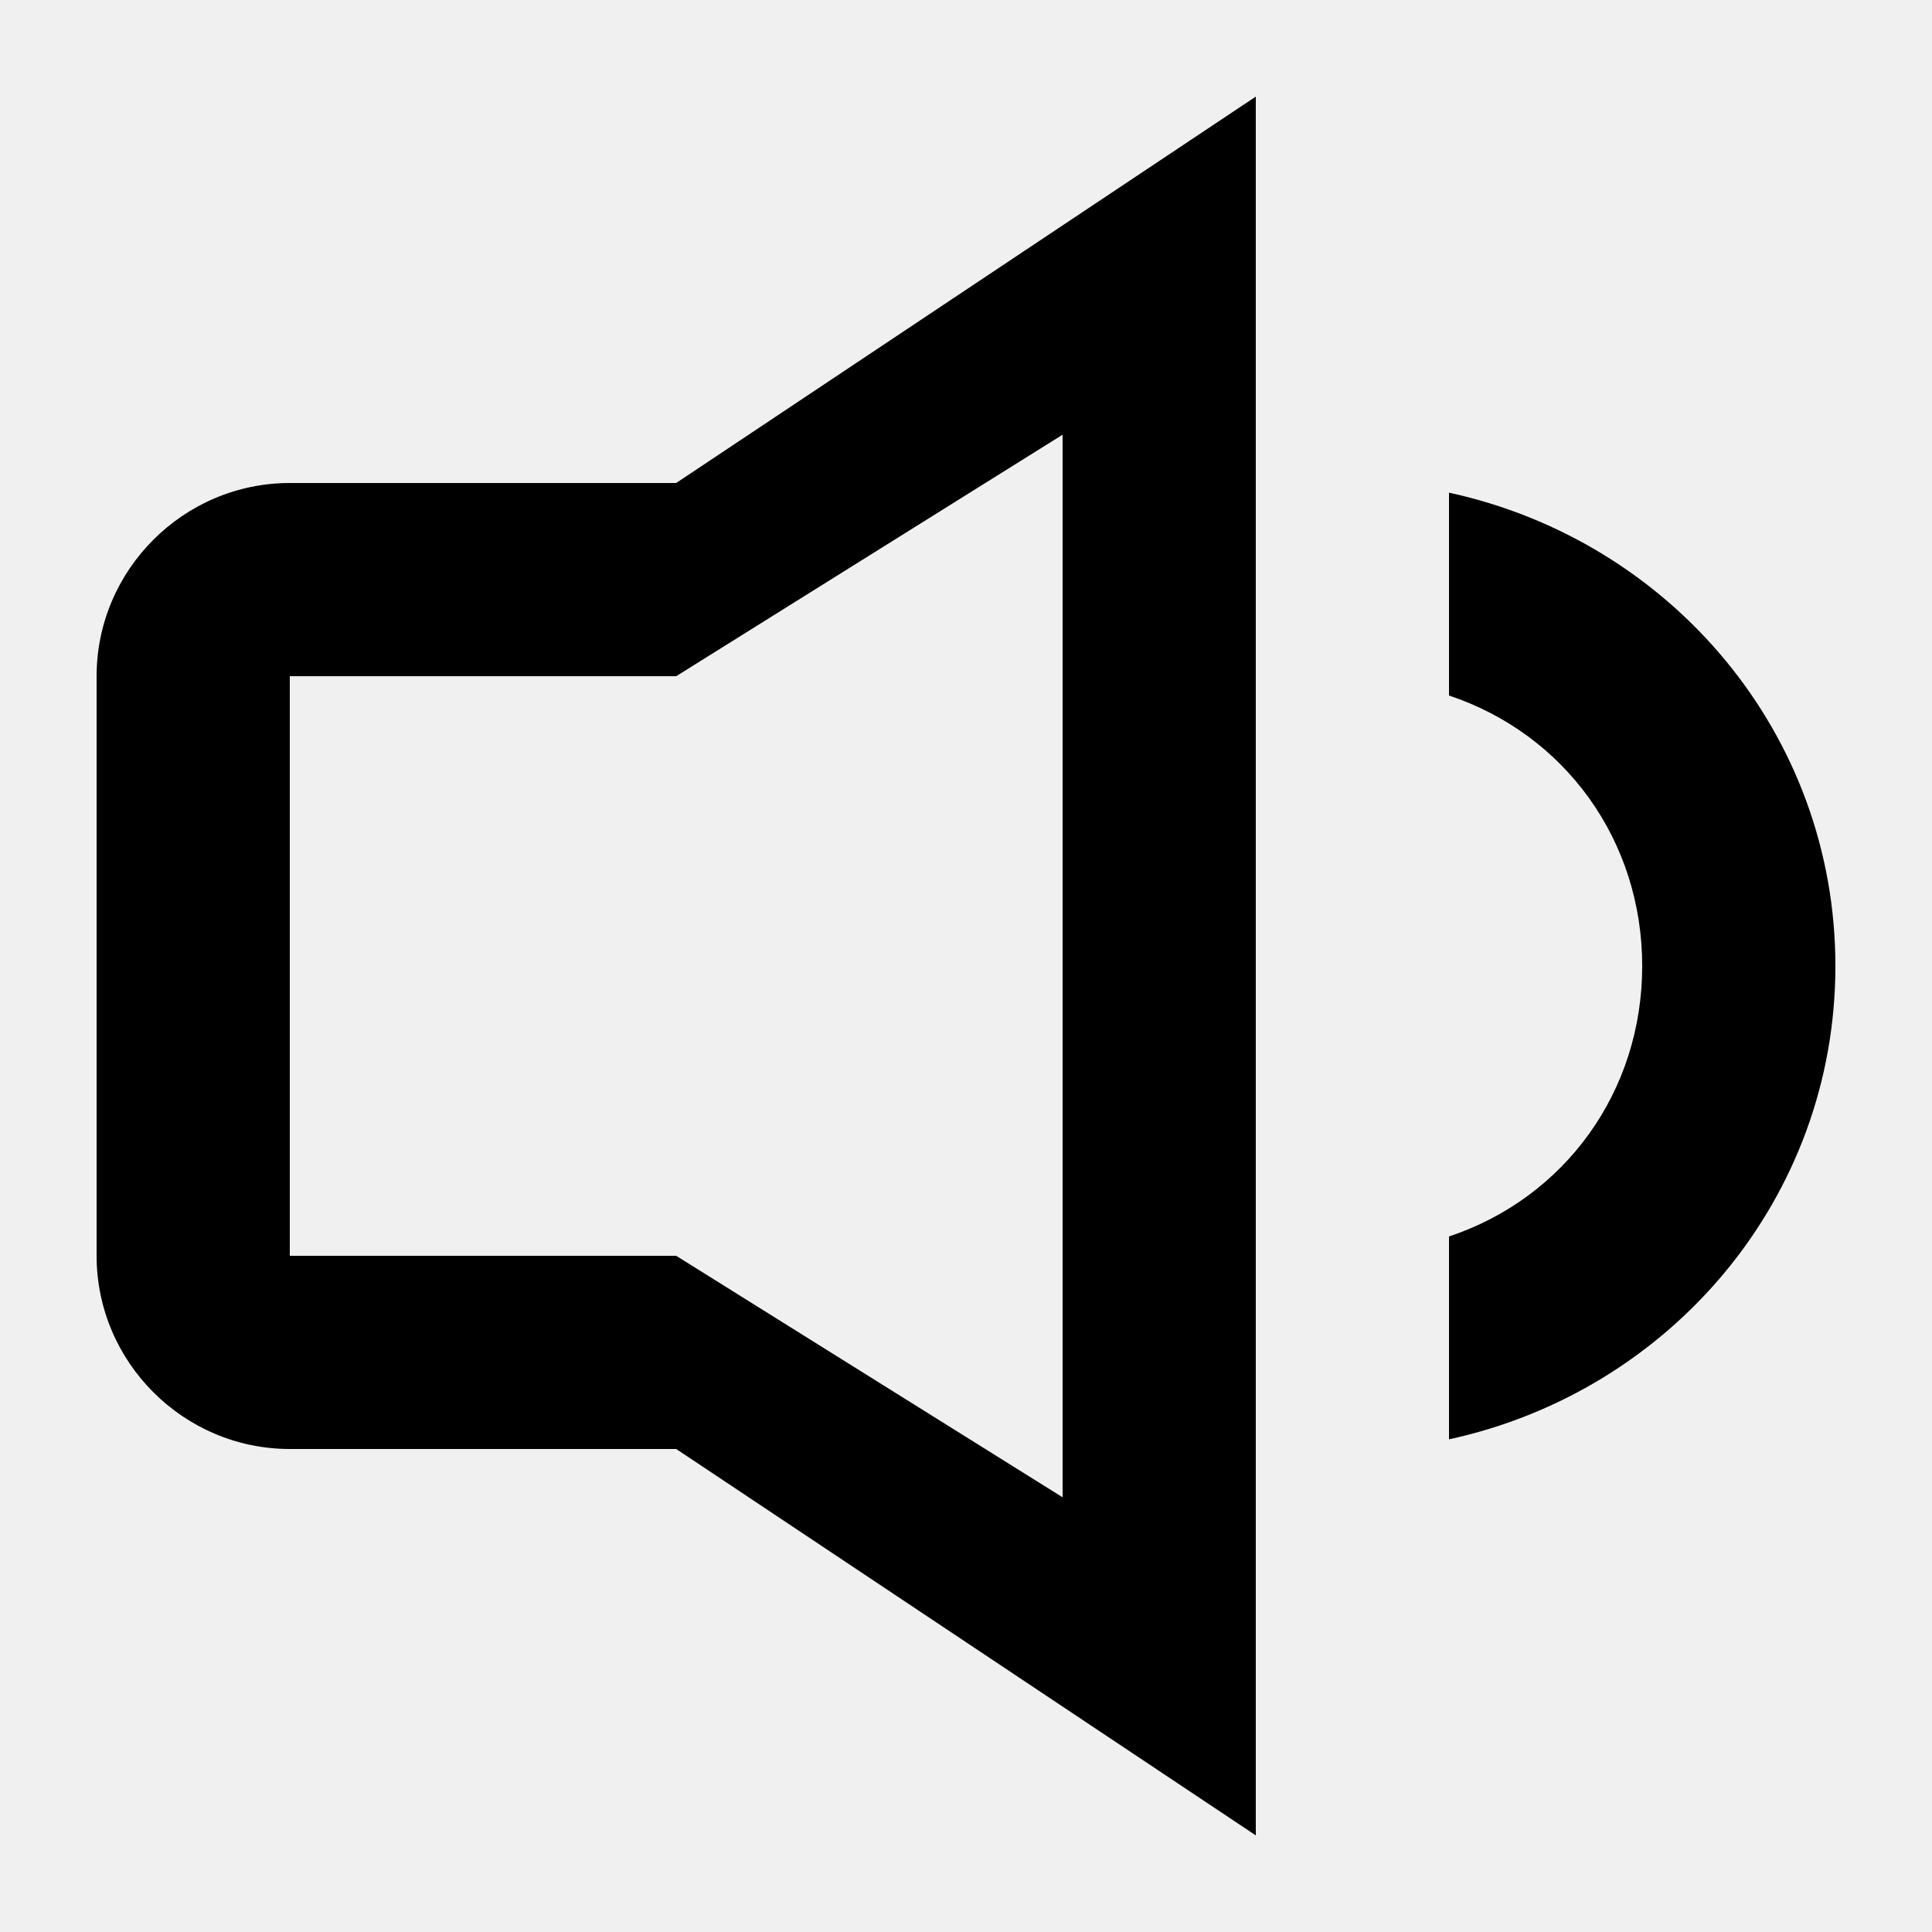
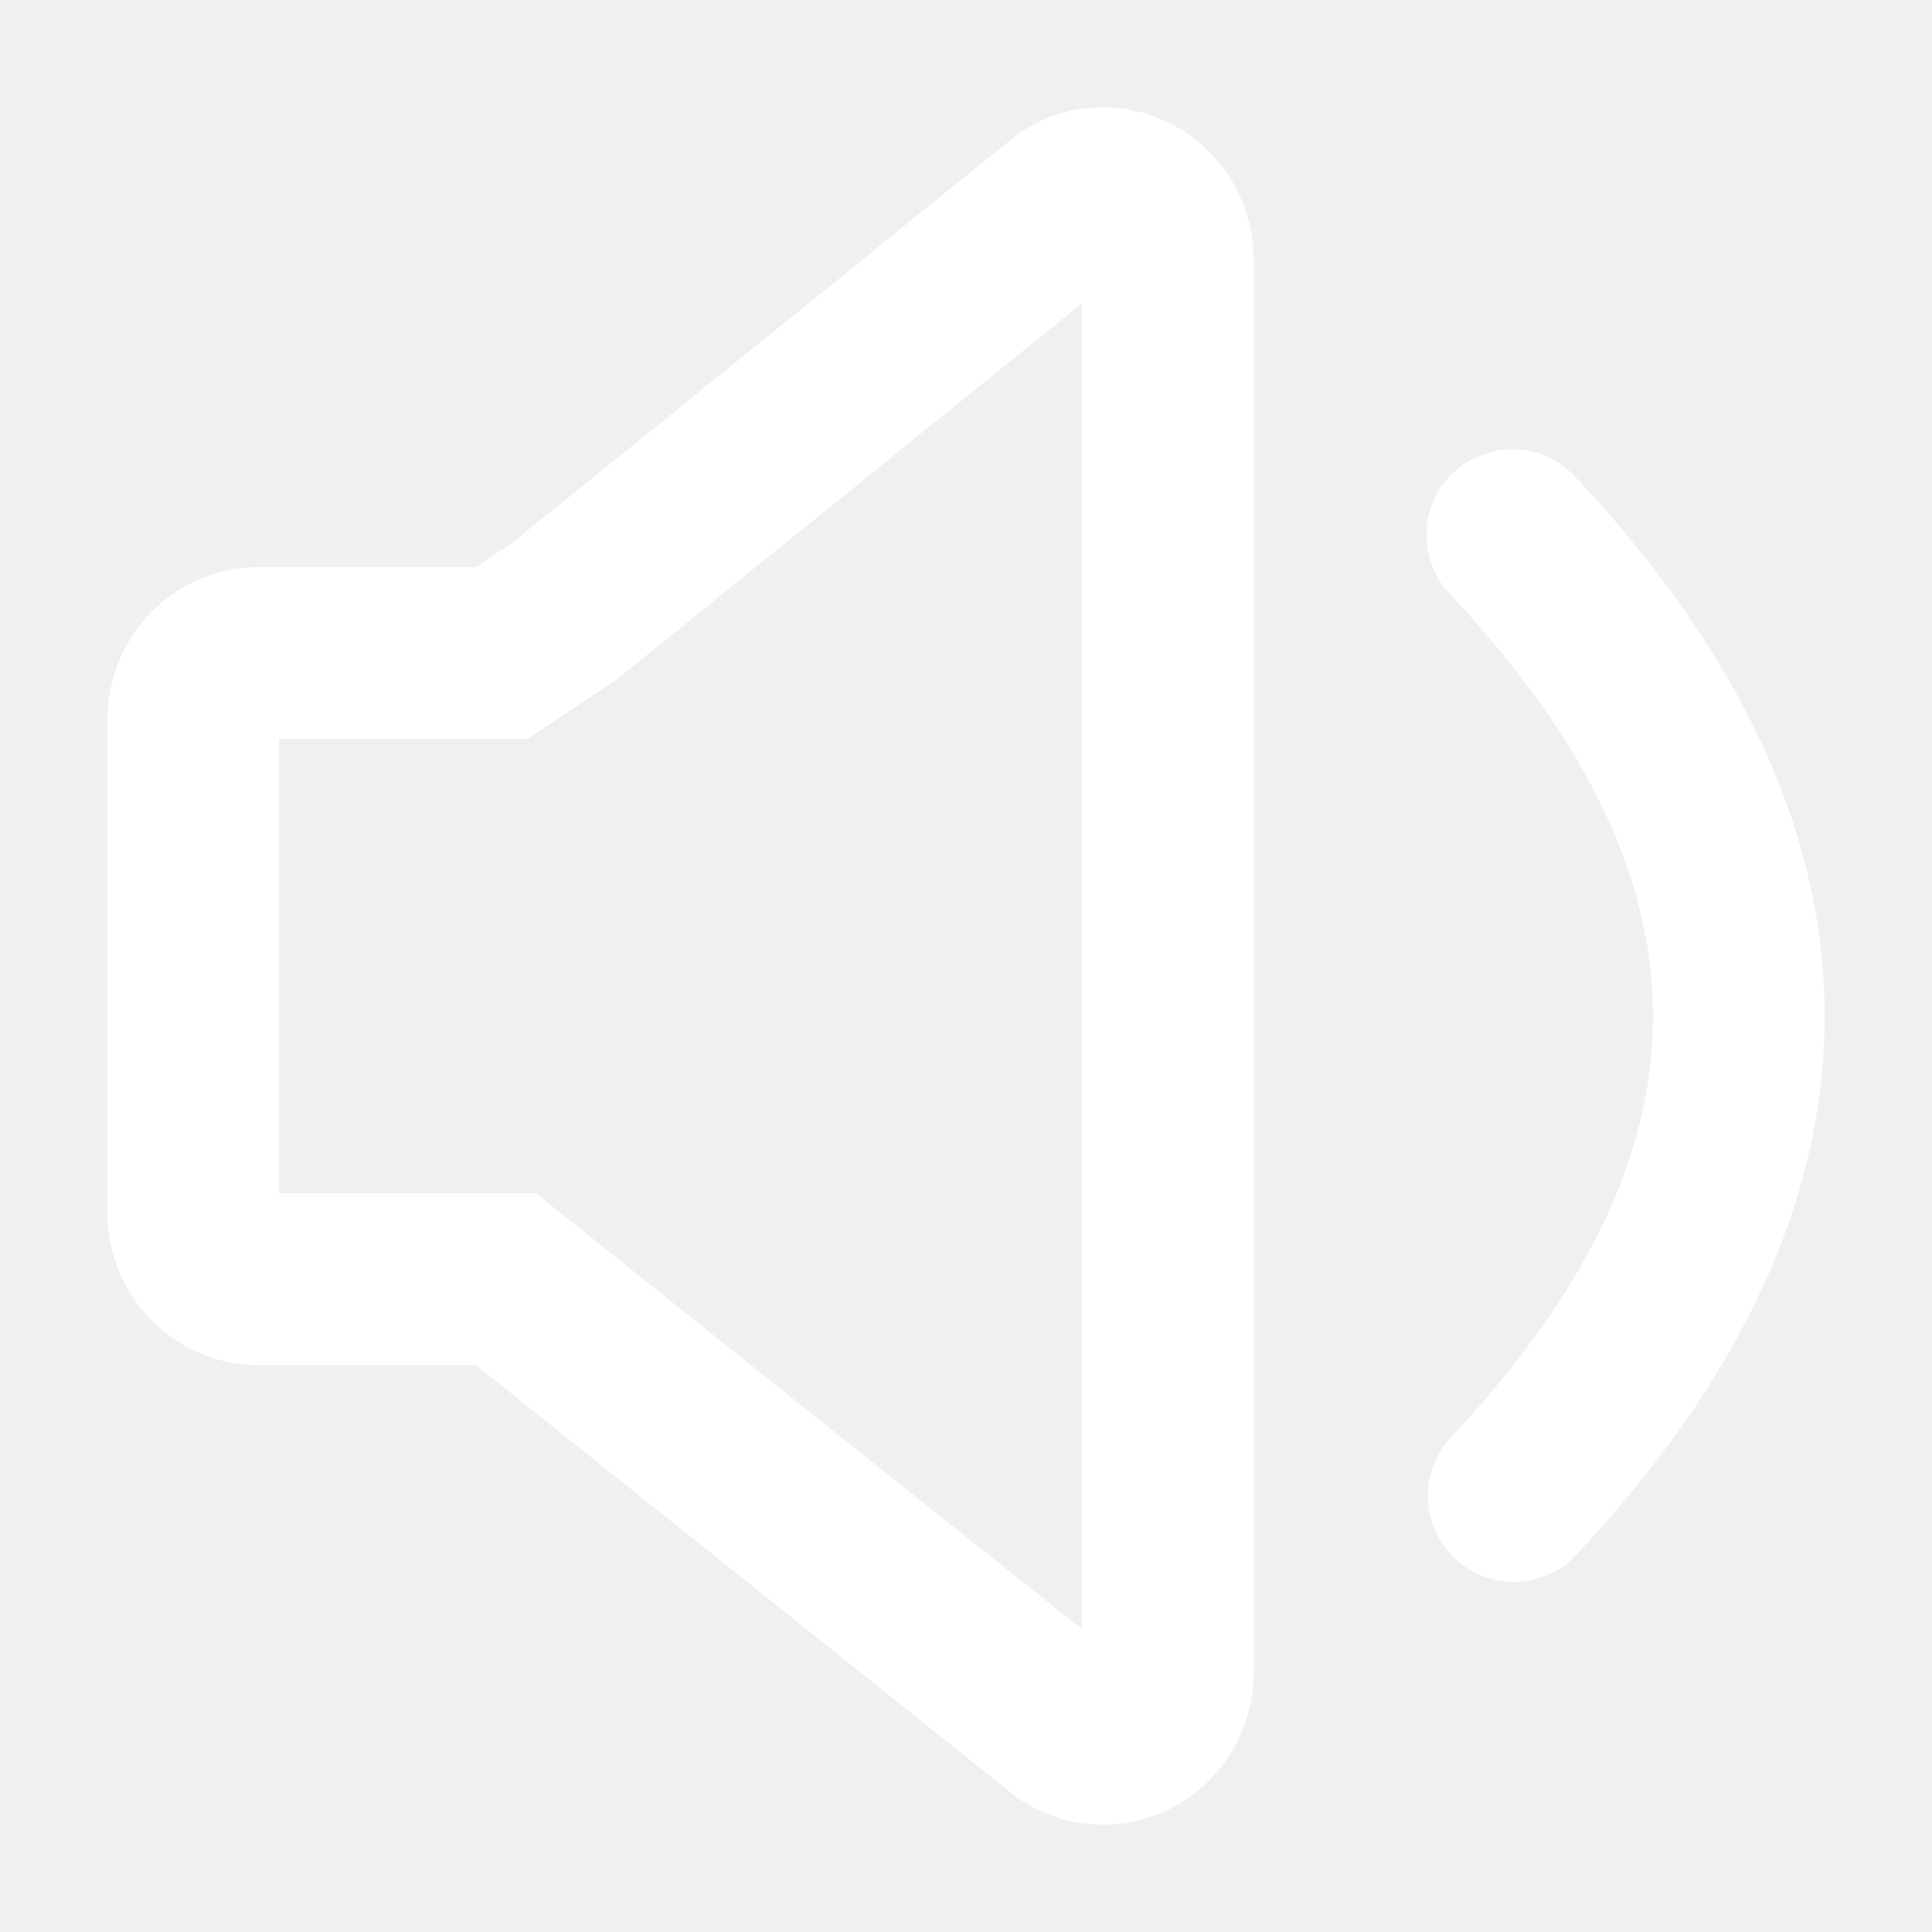
- <svg xmlns="http://www.w3.org/2000/svg" t="1626407222511" class="icon" viewBox="0 0 1024 1024" version="1.1" p-id="8128" width="200" height="200">
-   <defs>
-     <style type="text/css" />
-   </defs>
-   <path d="M153.6 665.6V358.4h204.8V256H153.6c-56.32 0-102.4 46.08-102.4 102.4v307.2c0 56.32 46.08 102.4 102.4 102.4h204.8v-102.4H153.6zM358.4 256v102.4l204.8-128v563.2L358.4 665.6v102.4l307.2 204.8V51.2zM768 261.12v107.52c61.44 20.48 102.4 76.8 102.4 143.36s-40.96 122.88-102.4 143.36v107.52c117.76-25.6 204.8-128 204.8-250.88s-87.04-225.28-204.8-250.88z" p-id="8129" />
+ <svg xmlns="http://www.w3.org/2000/svg" width="18px" height="18px" viewBox="0 0 18 18" version="1.1">
+   <g id="页面-1" stroke="none" stroke-width="1" fill="none" fill-rule="evenodd">
+     <g id="iPhone-8" transform="translate(-113, -61)">
+       <g id="icon_yl" transform="translate(113, 61)">
+         <rect id="矩形备份-5" x="0" y="0" width="18" height="18" />
+         <g transform="translate(1, 1)" fill="#FFFFFF" fill-rule="nonzero" id="形状">
+           <path d="M9.08,1.825 L4.78,5.302 L4.659,5.39 L3.915,5.885 L1.6,5.885 L1.6,10.117 L3.993,10.117 L9.08,14.181 L9.08,1.825 Z M8.47,15.742 L3.432,11.718 L1.403,11.718 C0.63,11.718 0,11.078 0,10.294 L0,5.708 C0,4.922 0.63,4.284 1.403,4.284 L3.432,4.284 L3.775,4.056 L8.471,0.259 C8.898,-0.047 9.461,-0.085 9.925,0.161 C10.391,0.407 10.681,0.892 10.681,1.425 L10.681,14.576 C10.681,15.109 10.391,15.593 9.925,15.839 C9.461,16.085 8.898,16.047 8.471,15.742 L8.47,15.742 Z M12.521,4.548 C12.316,4.341 12.24,4.04 12.322,3.761 C12.403,3.481 12.63,3.269 12.914,3.205 C13.198,3.141 13.494,3.236 13.687,3.454 C16.772,6.74 16.772,10.198 13.687,13.485 C13.385,13.808 12.878,13.823 12.556,13.521 C12.234,13.218 12.218,12.711 12.521,12.389 C15.027,9.719 15.027,7.219 12.521,4.549 L12.521,4.548 Z" />
+         </g>
+       </g>
+     </g>
+   </g>
</svg>
